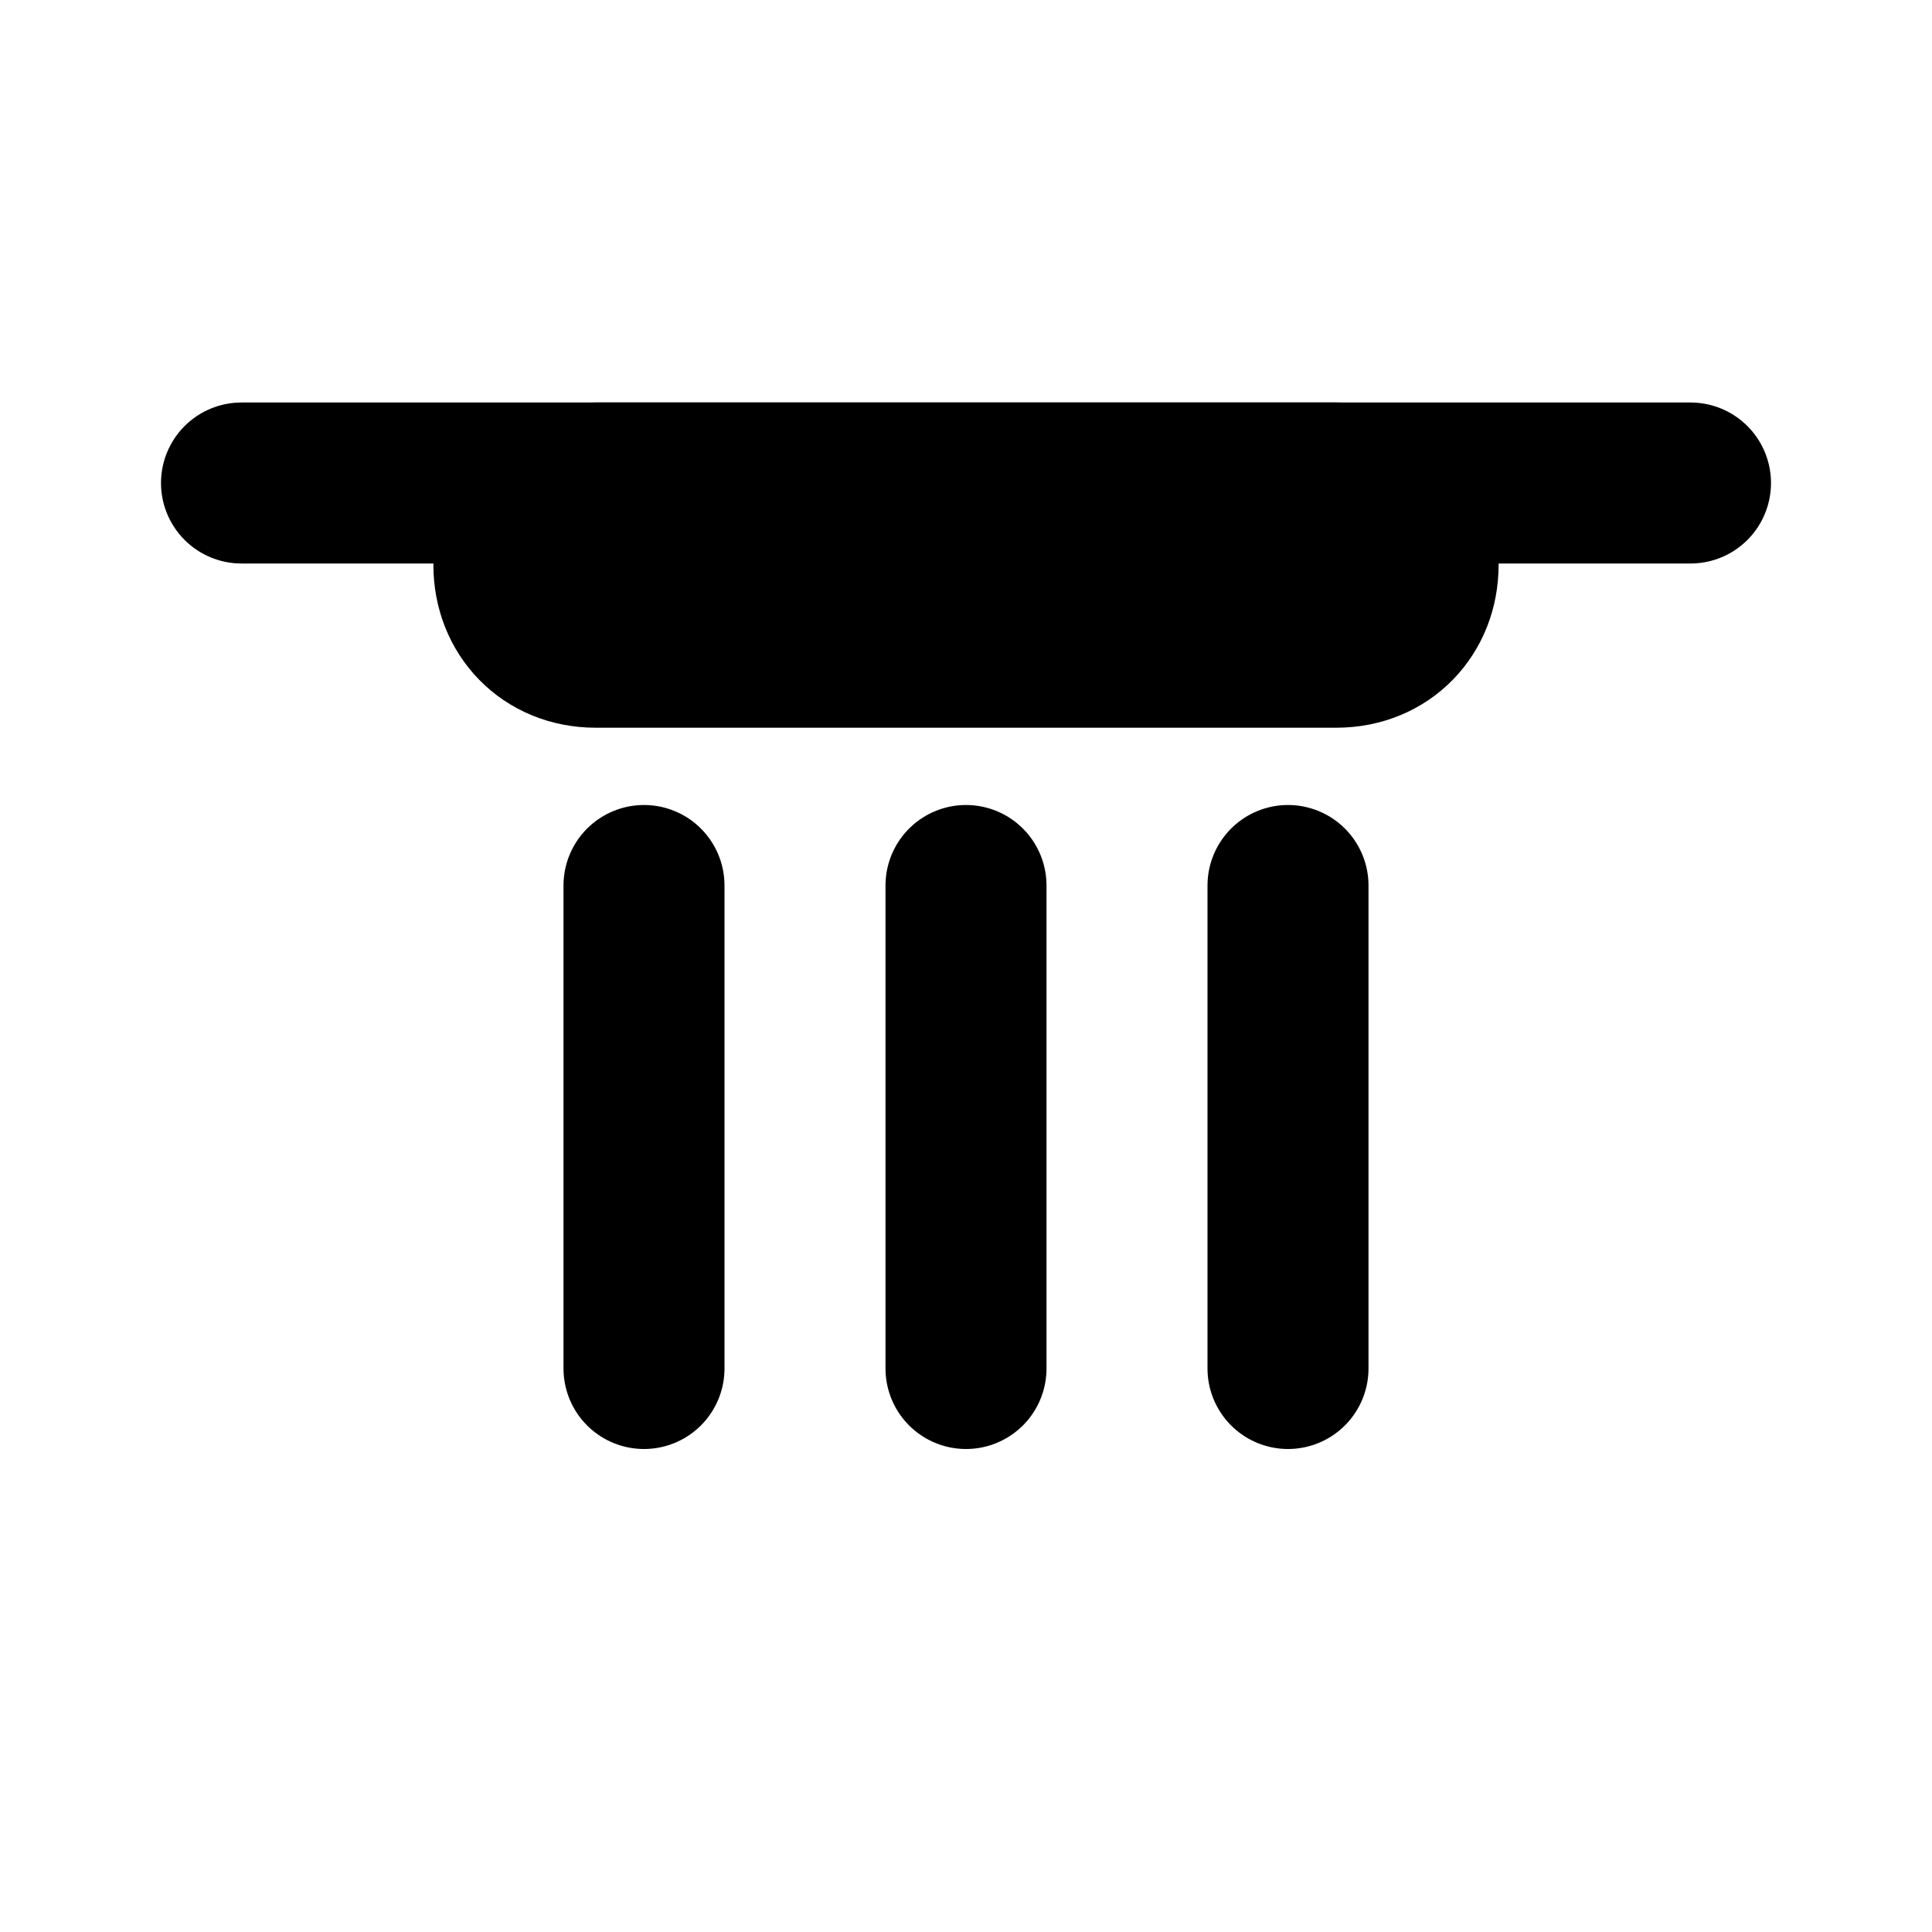
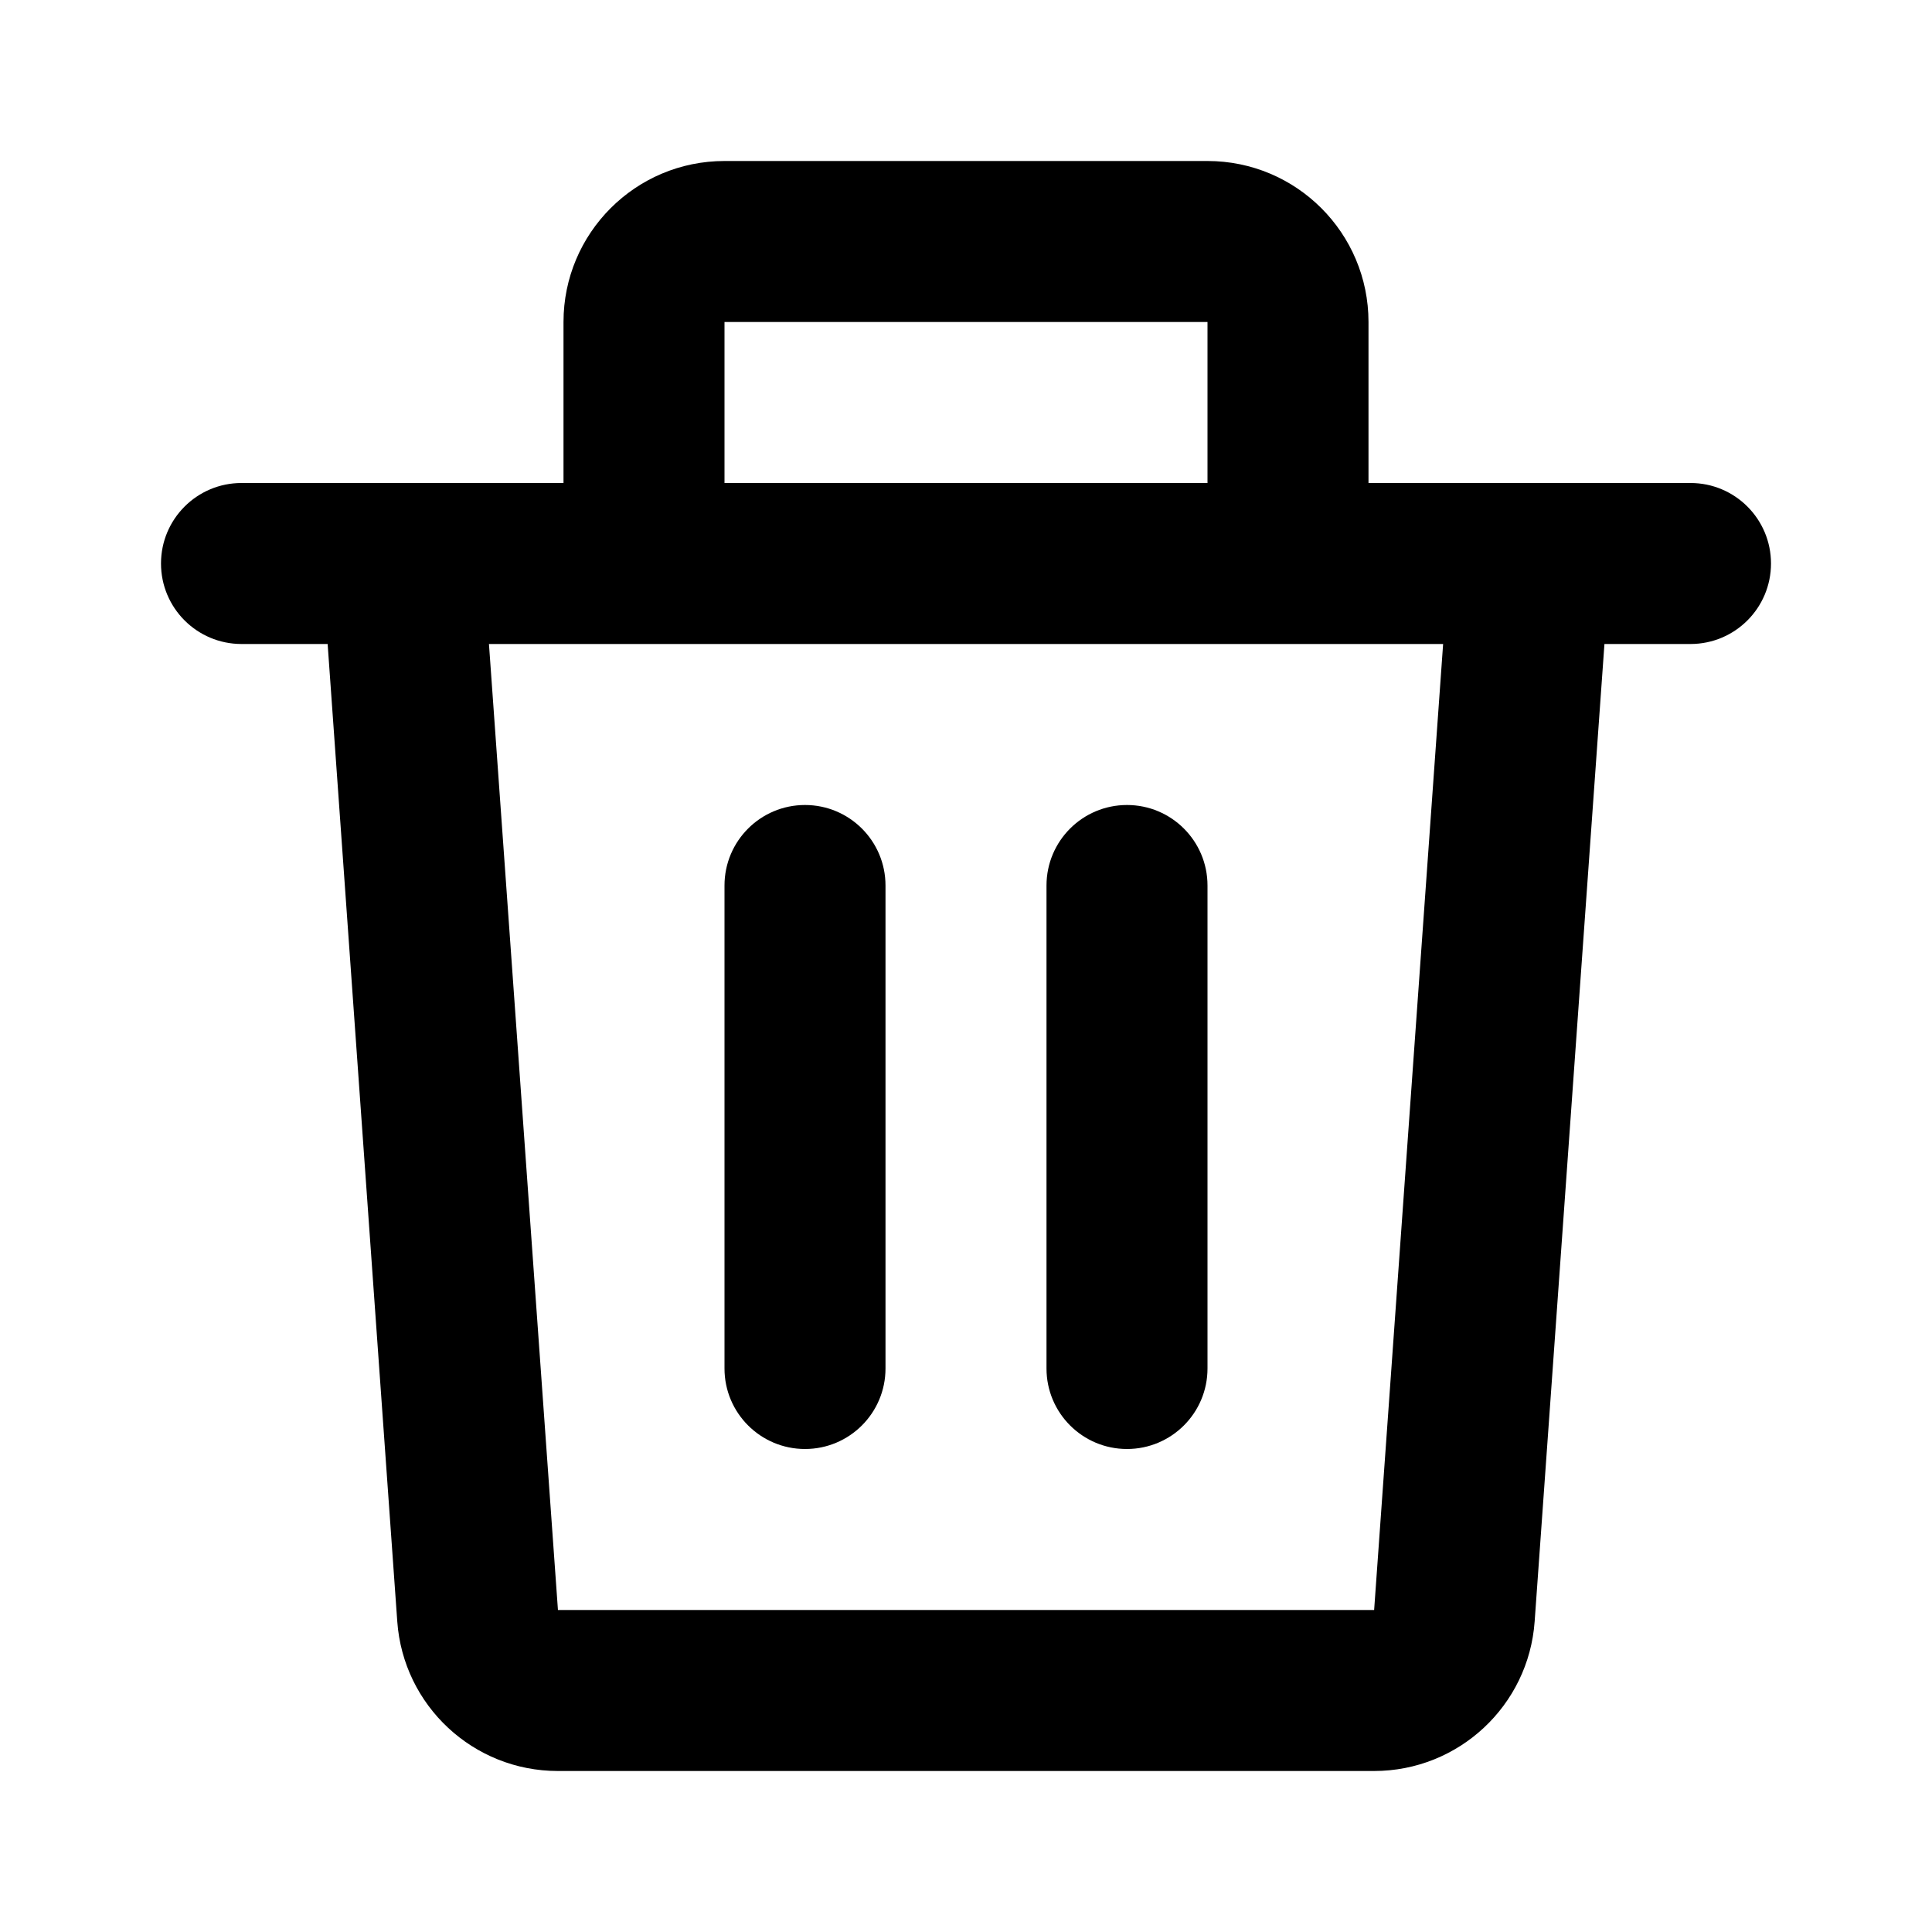
- <svg xmlns="http://www.w3.org/2000/svg" viewBox="0 0 24 24" fill="currentColor" stroke="currentColor" stroke-width="2" stroke-linecap="round" stroke-linejoin="round">
-   <polyline points="3 6 5 6 21 6" />
-   <path d="M16.6 6H7.4C6.8 6 6.384 6.448 6.384 7.02V7.02C6.384 7.592 6.8 8.04 7.4 8.04H16.6C17.2 8.04 17.616 7.592 17.616 7.02V7.02C17.616 6.448 17.2 6 16.6 6V6Z" />
-   <path d="M8 11V17" />
-   <path d="M12 11V17" />
-   <path d="M16 11V17" />
+ <svg xmlns="http://www.w3.org/2000/svg" width="800px" height="800px" viewBox="0 0 24 24" fill="none">
+   <path d="M7 4a2 2 0 0 1 2-2h6a2 2 0 0 1 2 2v2h4a1 1 0 1 1 0 2h-1.069l-.867 12.142A2 2 0 0 1 17.069 22H6.93a2 2 0 0 1-1.995-1.858L4.07 8H3a1 1 0 0 1 0-2h4V4zm2 2h6V4H9v2zM6.074 8l.857 12H17.07l.857-12H6.074zM10 10a1 1 0 0 1 1 1v6a1 1 0 1 1-2 0v-6a1 1 0 0 1 1-1zm4 0a1 1 0 0 1 1 1v6a1 1 0 1 1-2 0v-6a1 1 0 0 1 1-1z" fill="currentColor" />
</svg>
